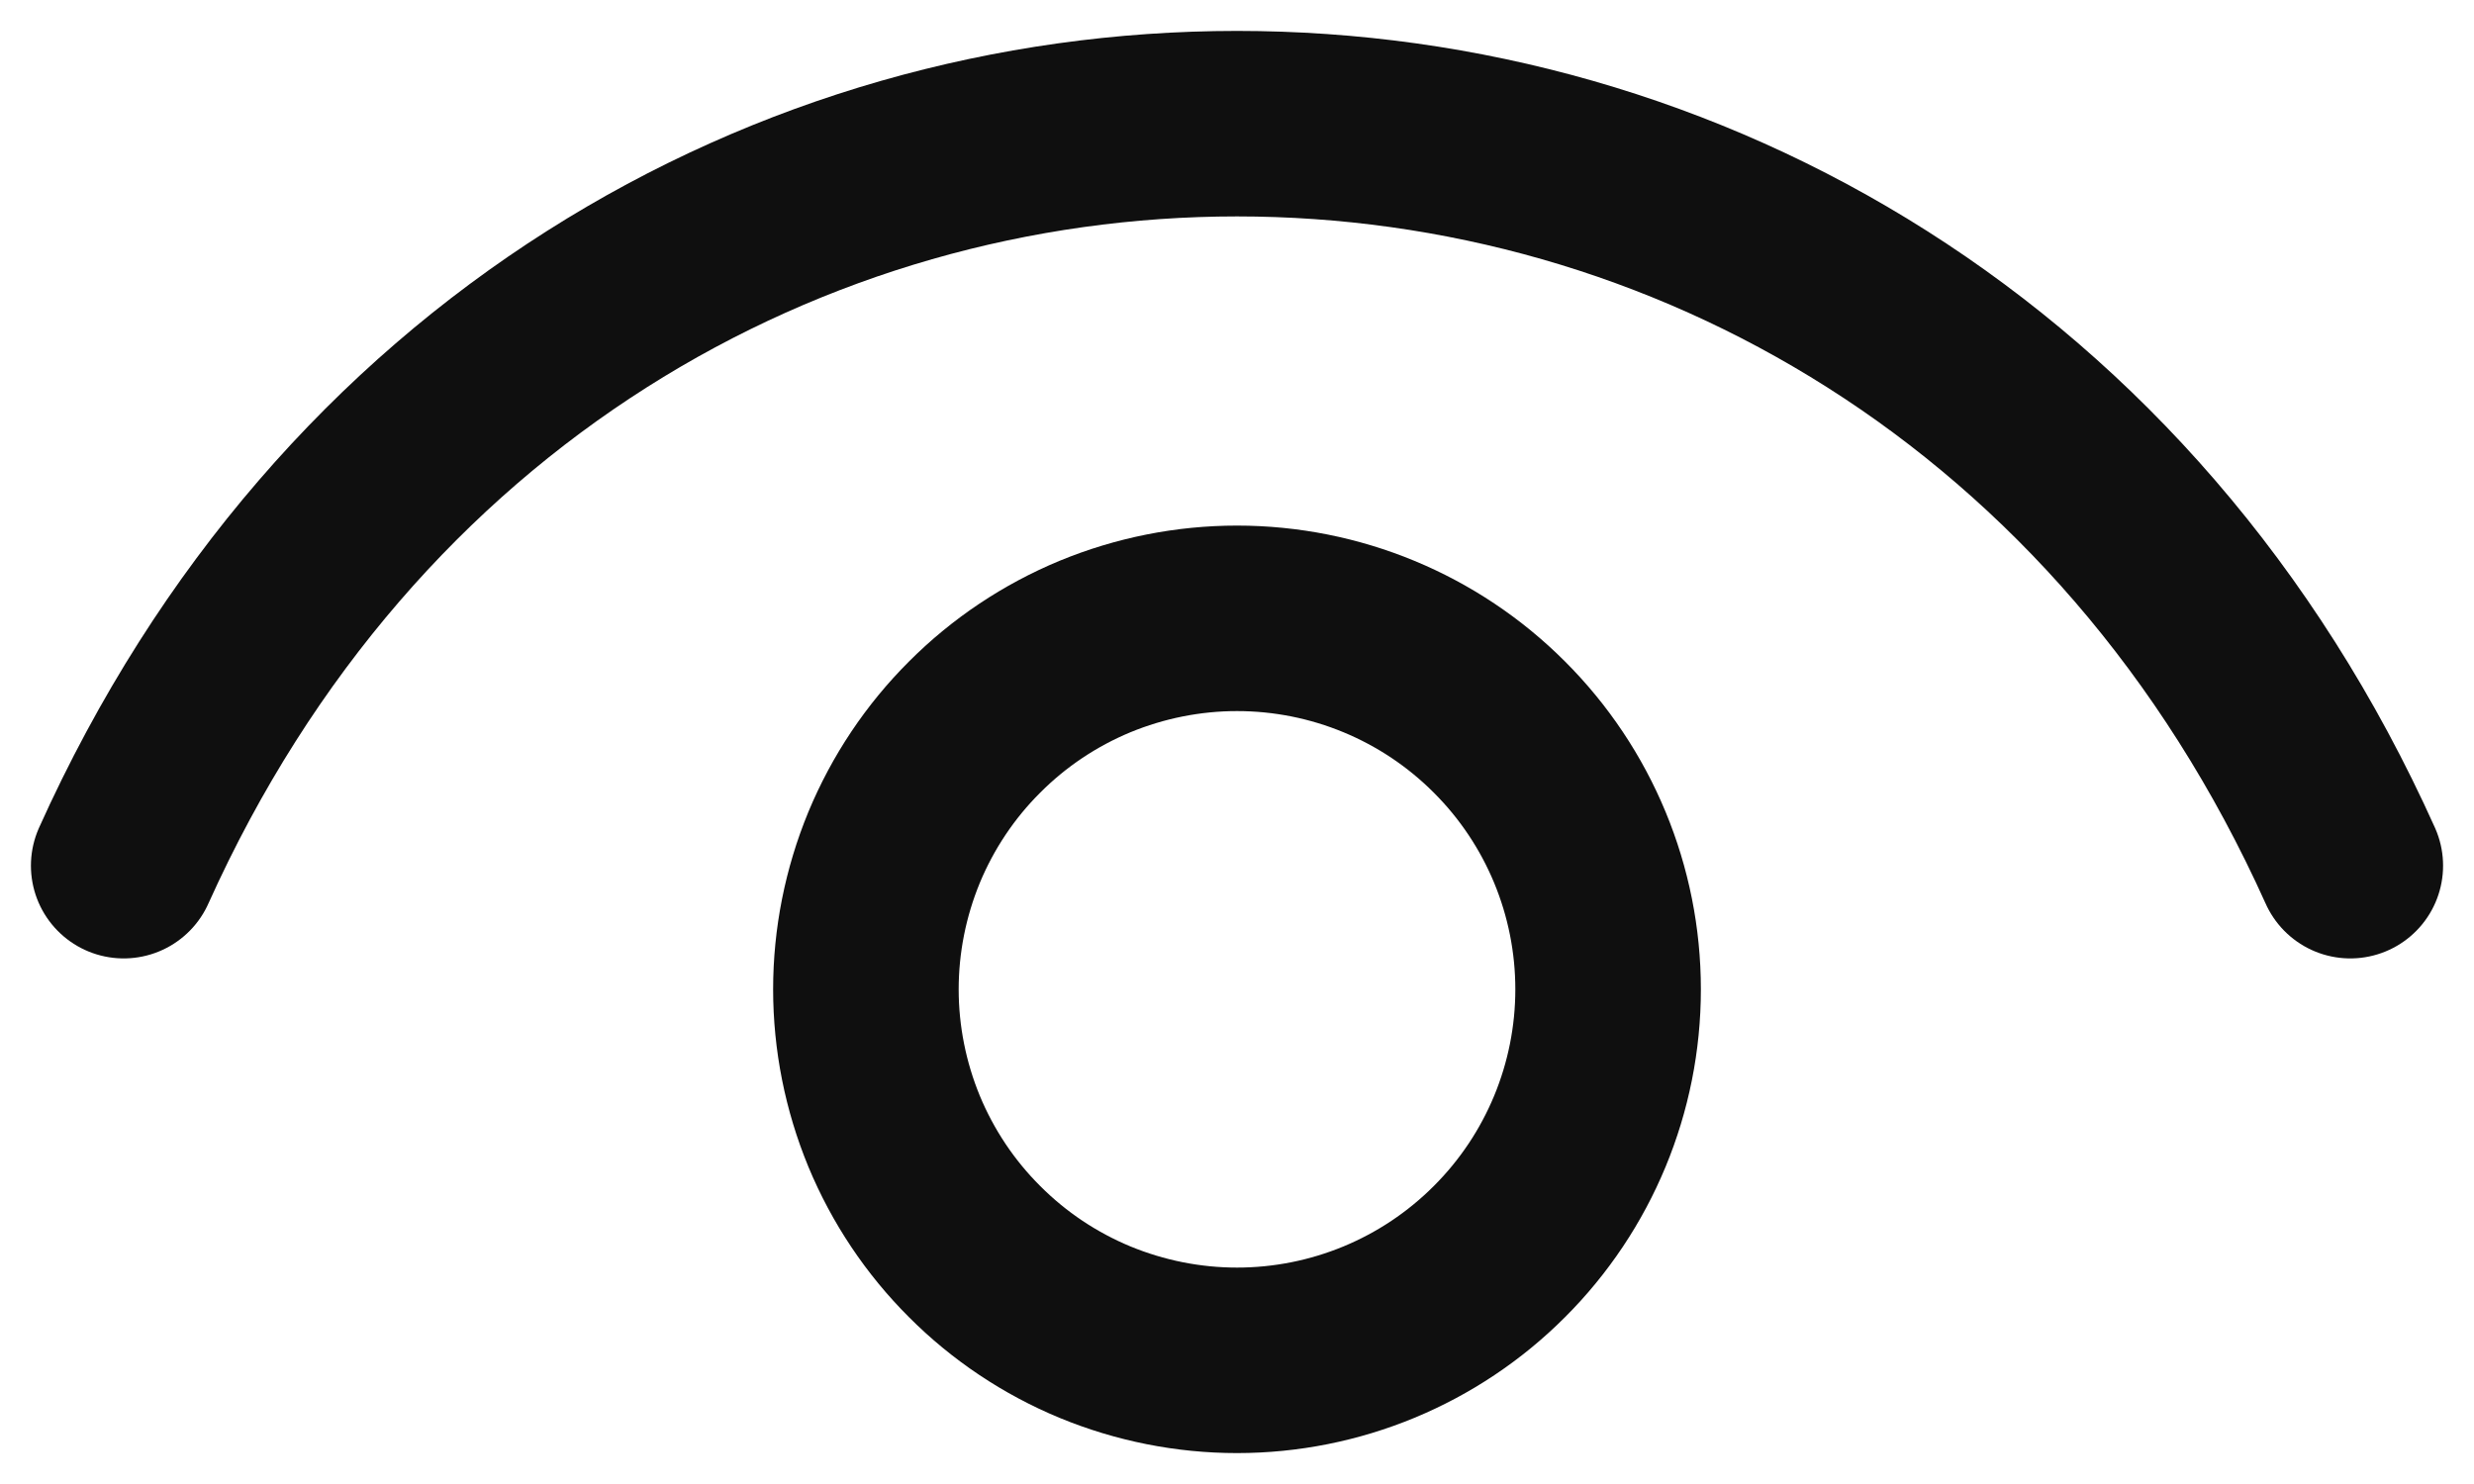
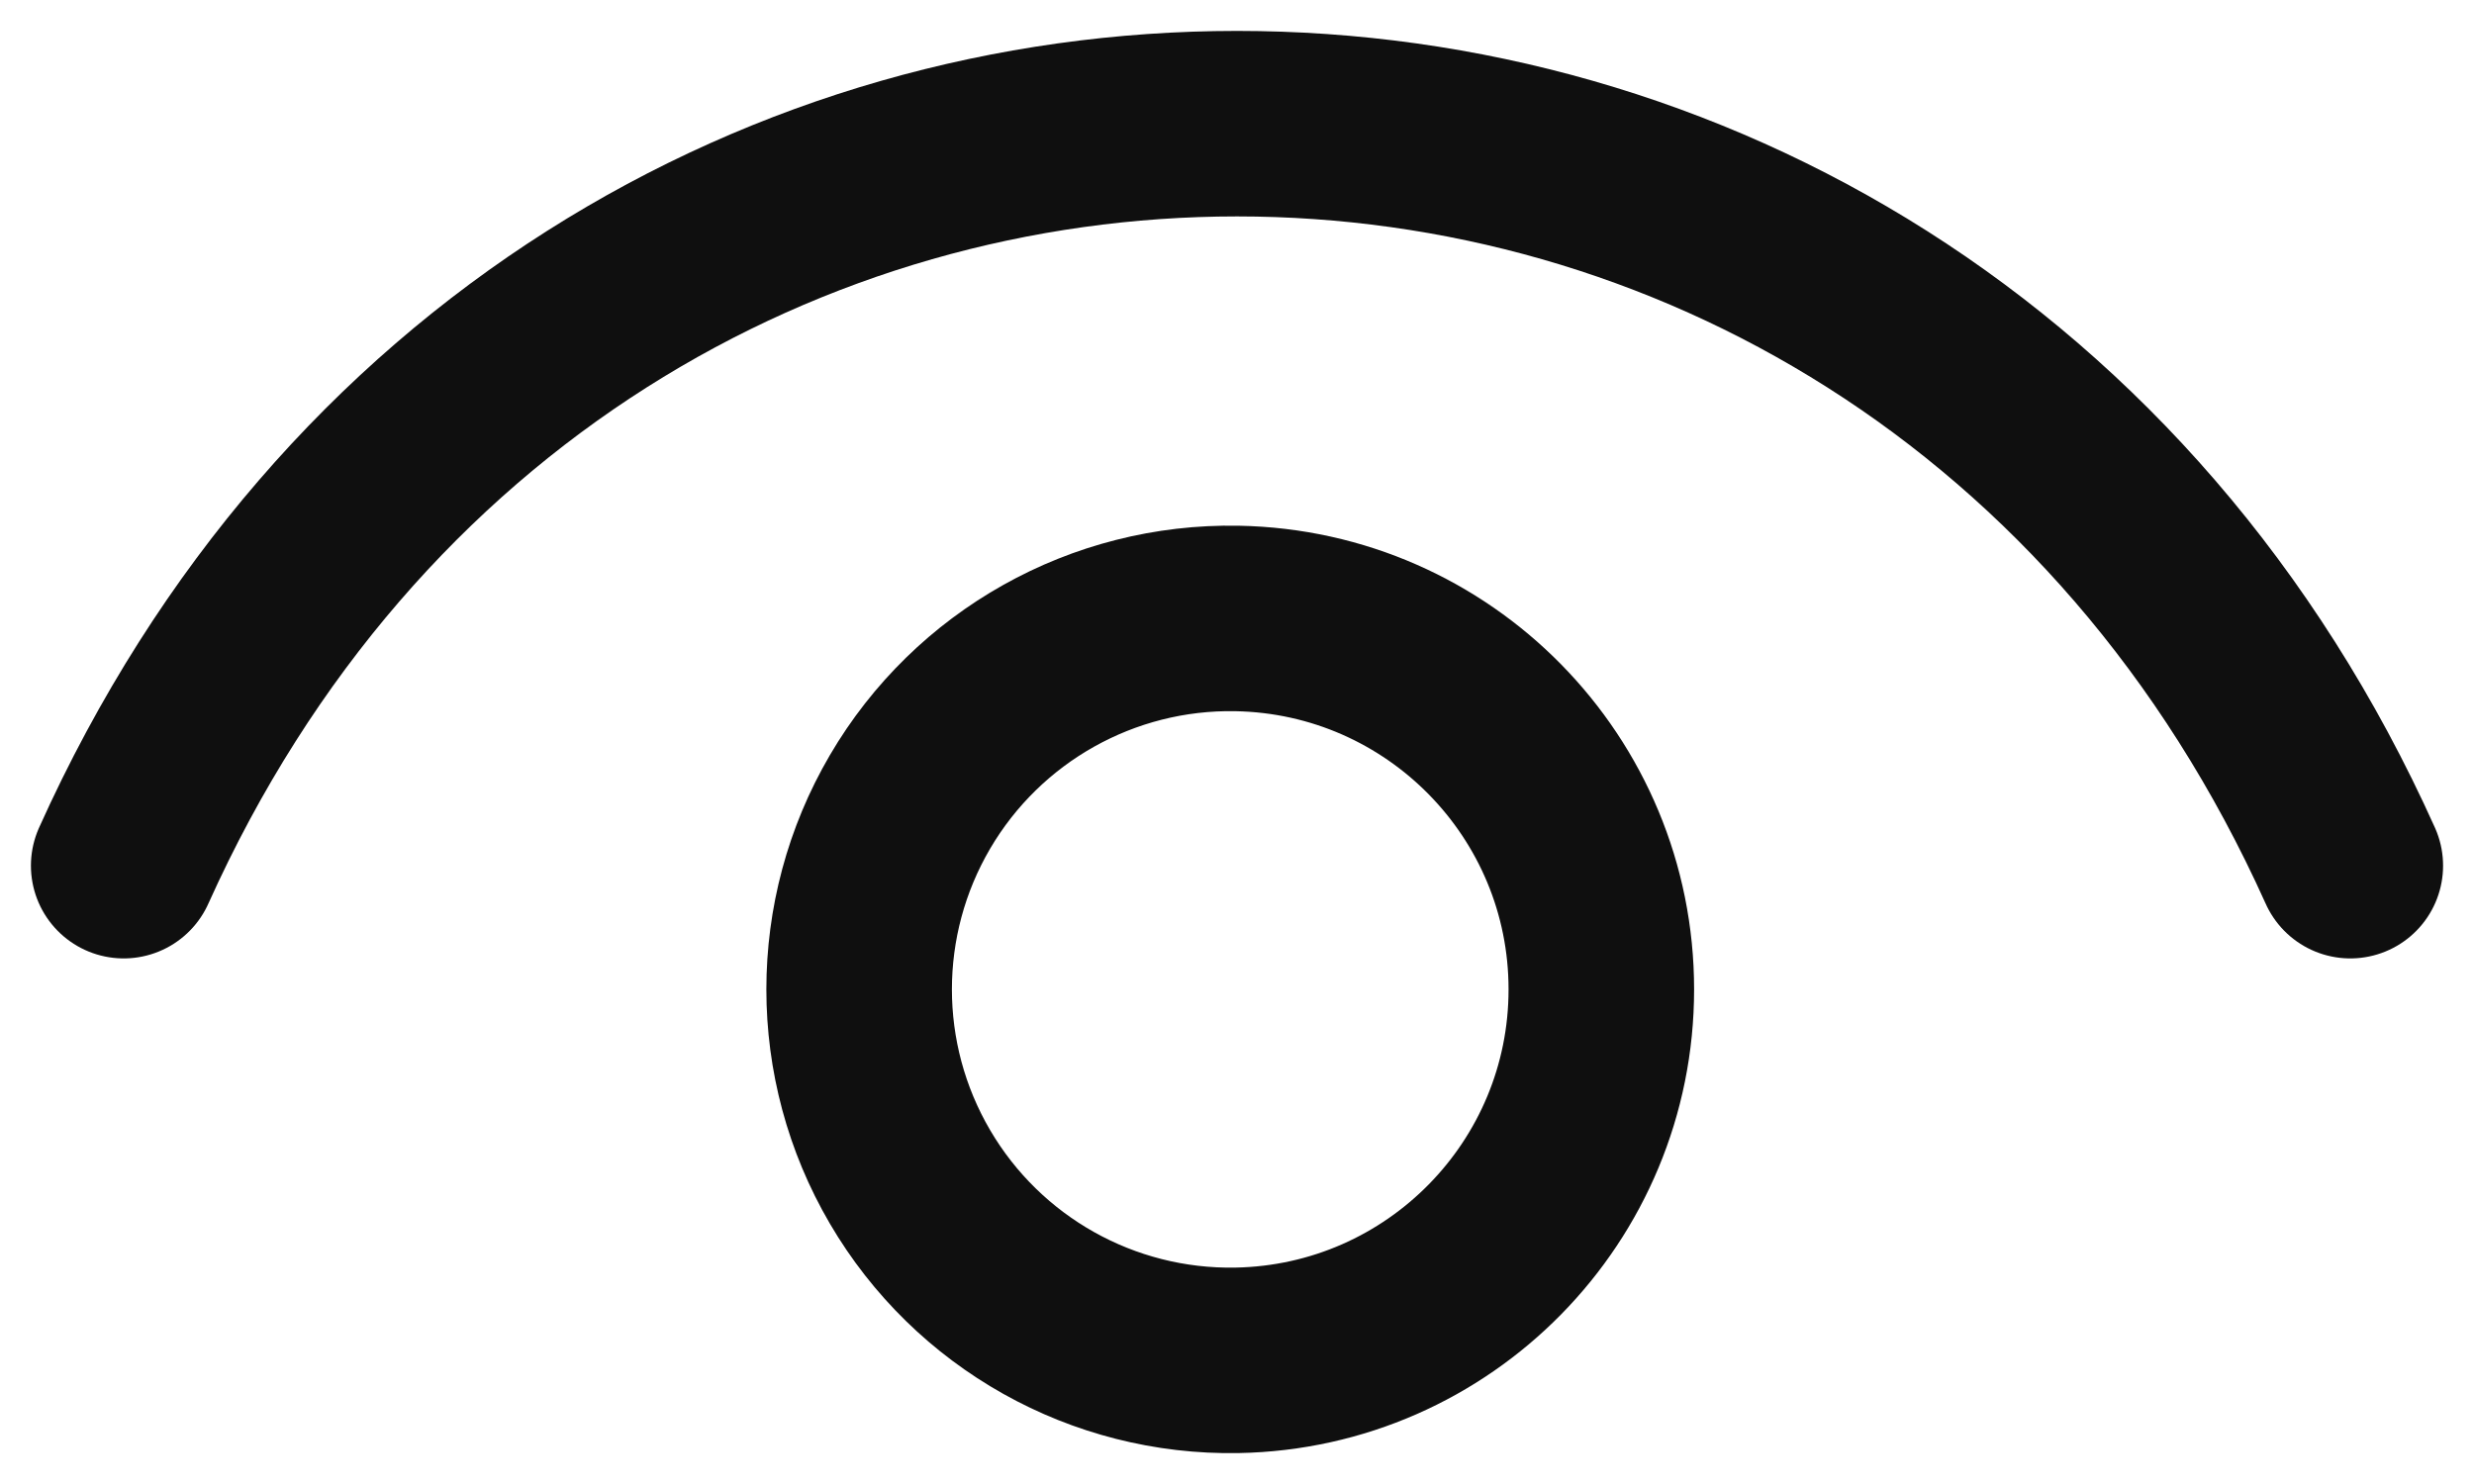
- <svg xmlns="http://www.w3.org/2000/svg" width="20" height="12" viewBox="0 0 20 12" fill="none">
-   <g id="Group">
-     <path id="Vector" d="M1 7C4.6 -1 15.4 -1 19 7" stroke="#0F0F0F" stroke-width="1.5" stroke-linecap="round" stroke-linejoin="round" />
-     <path id="Vector_2" d="M10 11C9.606 11 9.216 10.922 8.852 10.772C8.488 10.621 8.157 10.4 7.879 10.121C7.6 9.843 7.379 9.512 7.228 9.148C7.078 8.784 7 8.394 7 8C7 7.606 7.078 7.216 7.228 6.852C7.379 6.488 7.6 6.157 7.879 5.879C8.157 5.6 8.488 5.379 8.852 5.228C9.216 5.078 9.606 5 10 5C10.796 5 11.559 5.316 12.121 5.879C12.684 6.441 13 7.204 13 8C13 8.796 12.684 9.559 12.121 10.121C11.559 10.684 10.796 11 10 11Z" stroke="#0F0F0F" stroke-width="1.5" stroke-linecap="round" stroke-linejoin="round" />
+ <svg xmlns="http://www.w3.org/2000/svg" width="20" height="12" fill="none">
+   <g stroke="#0F0F0F" stroke-linecap="round" stroke-linejoin="round" stroke-width="1.5">
+     <path d="M1 7c3.6-8 14.4-8 18 0" />
+     <path d="M10 11a3 3 0 1 1 0-5.999A3 3 0 0 1 10 11Z" />
  </g>
</svg>
